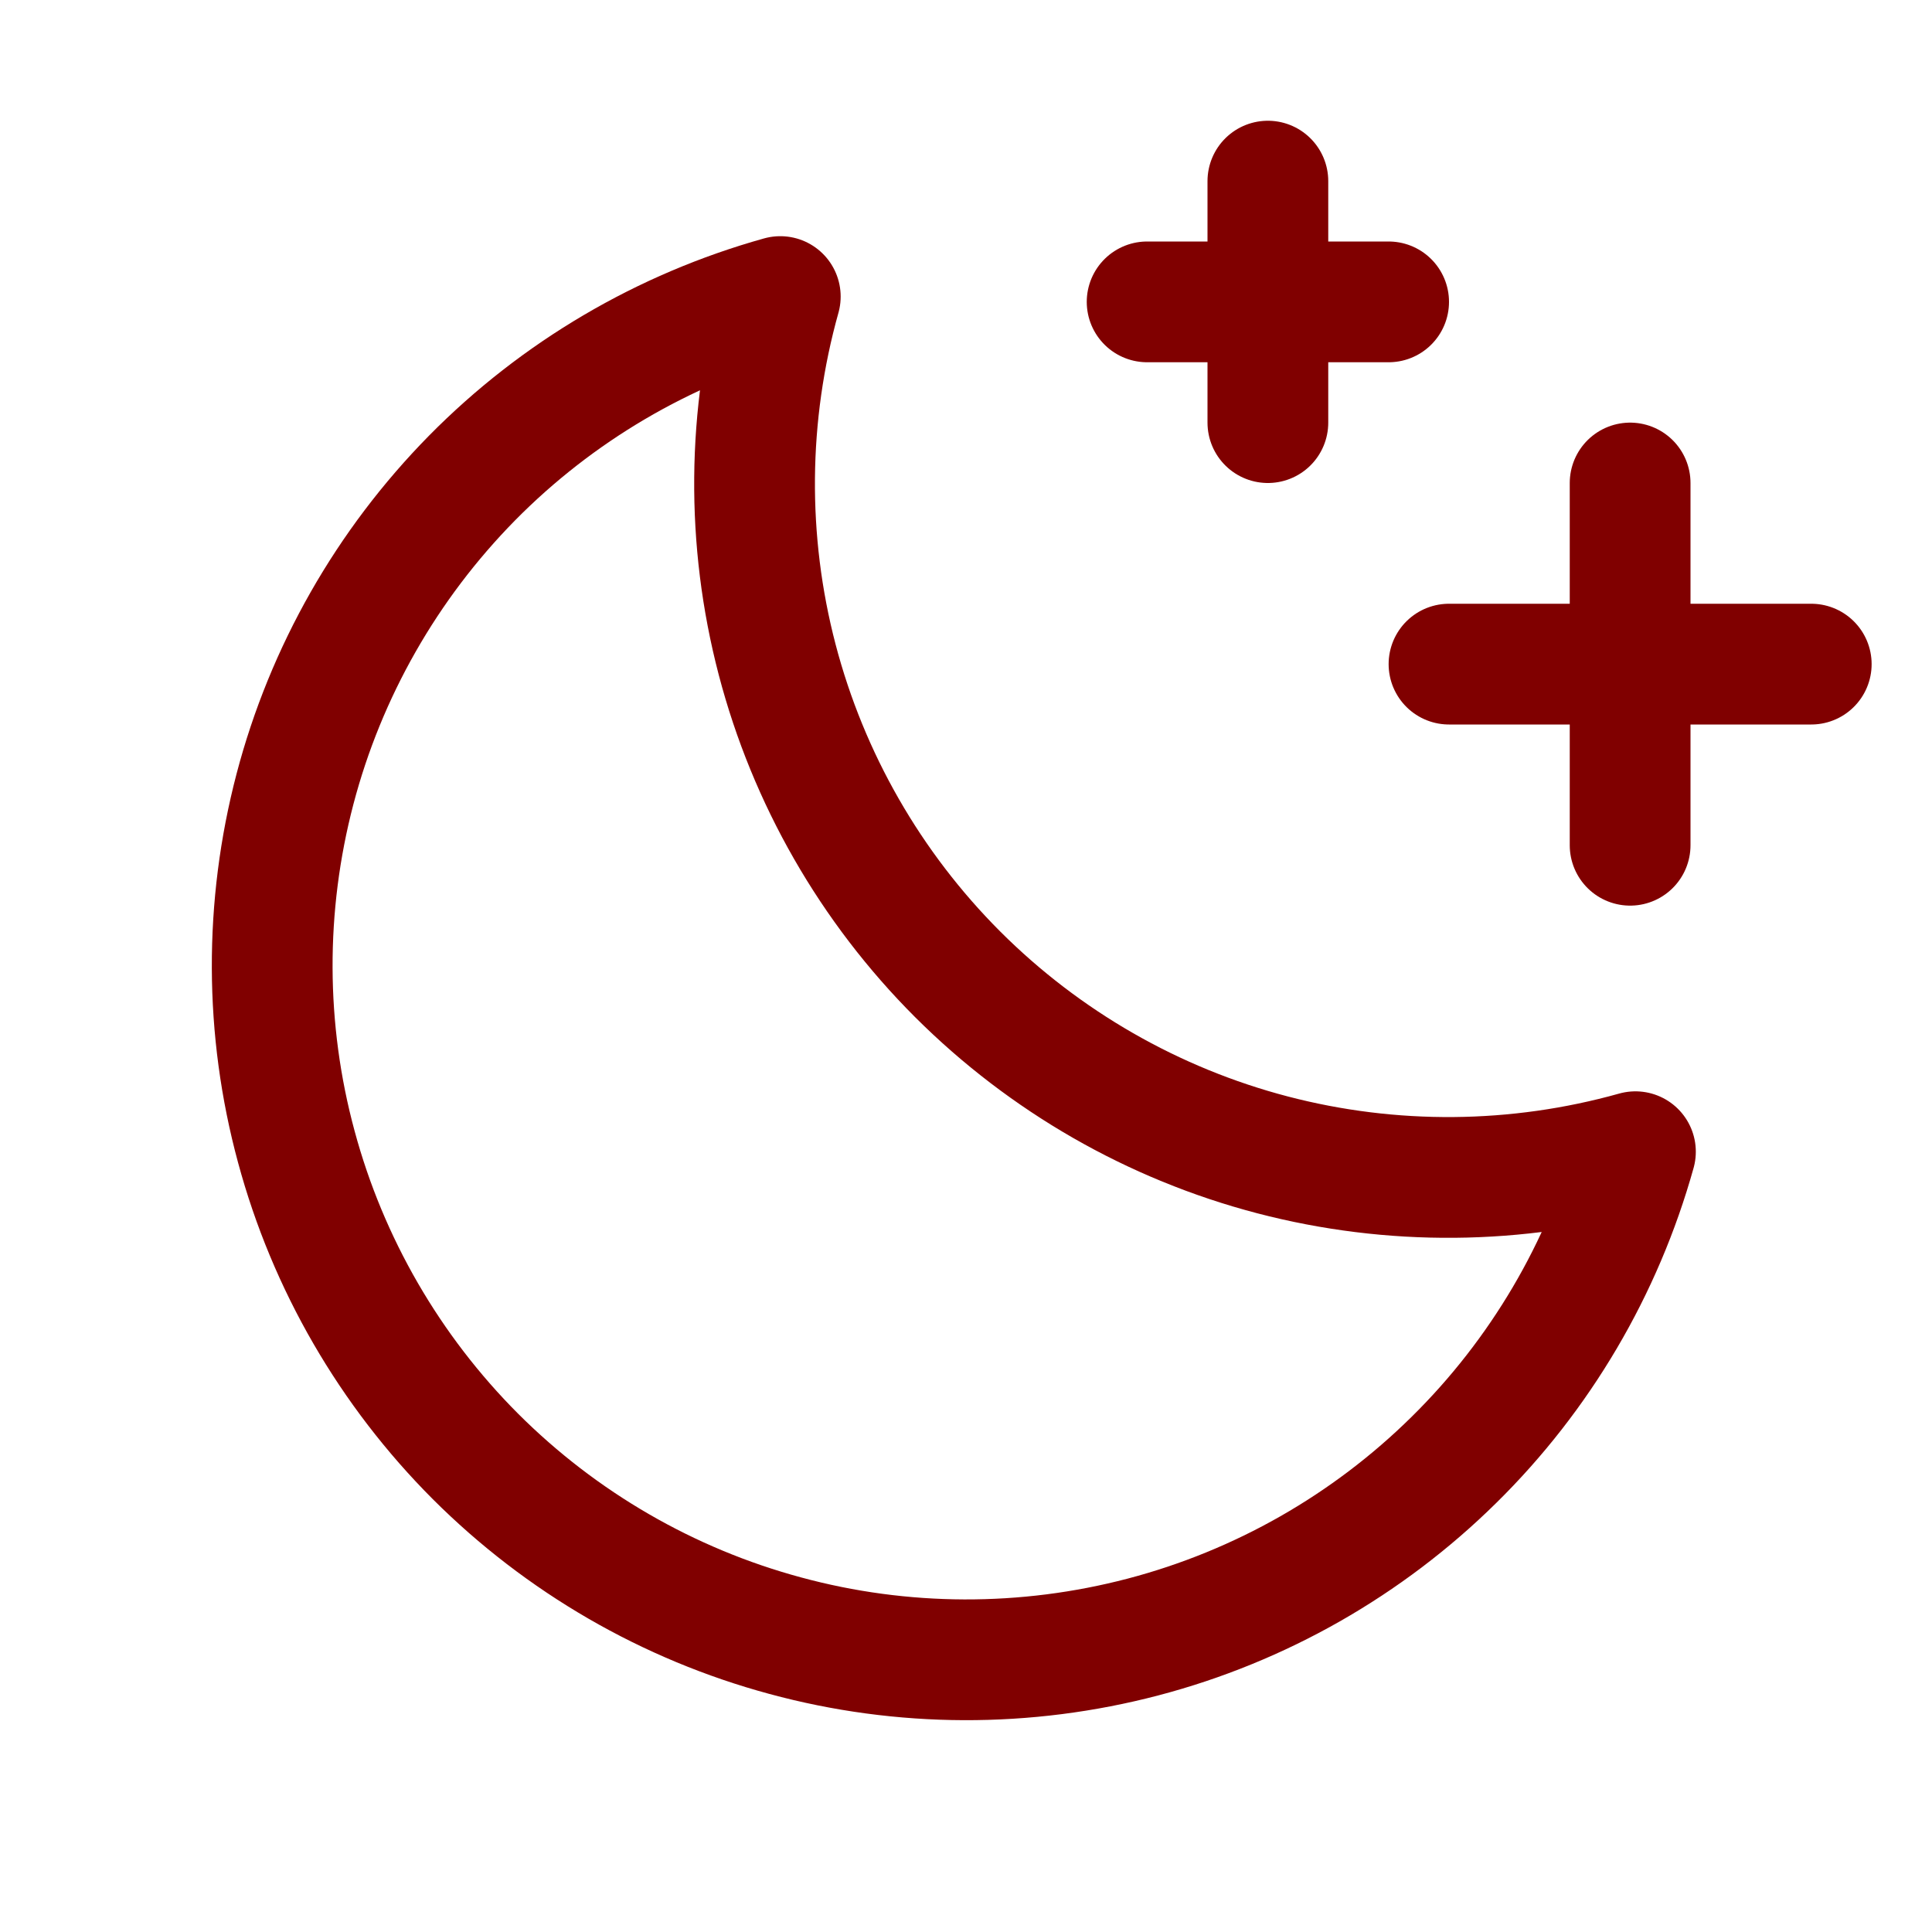
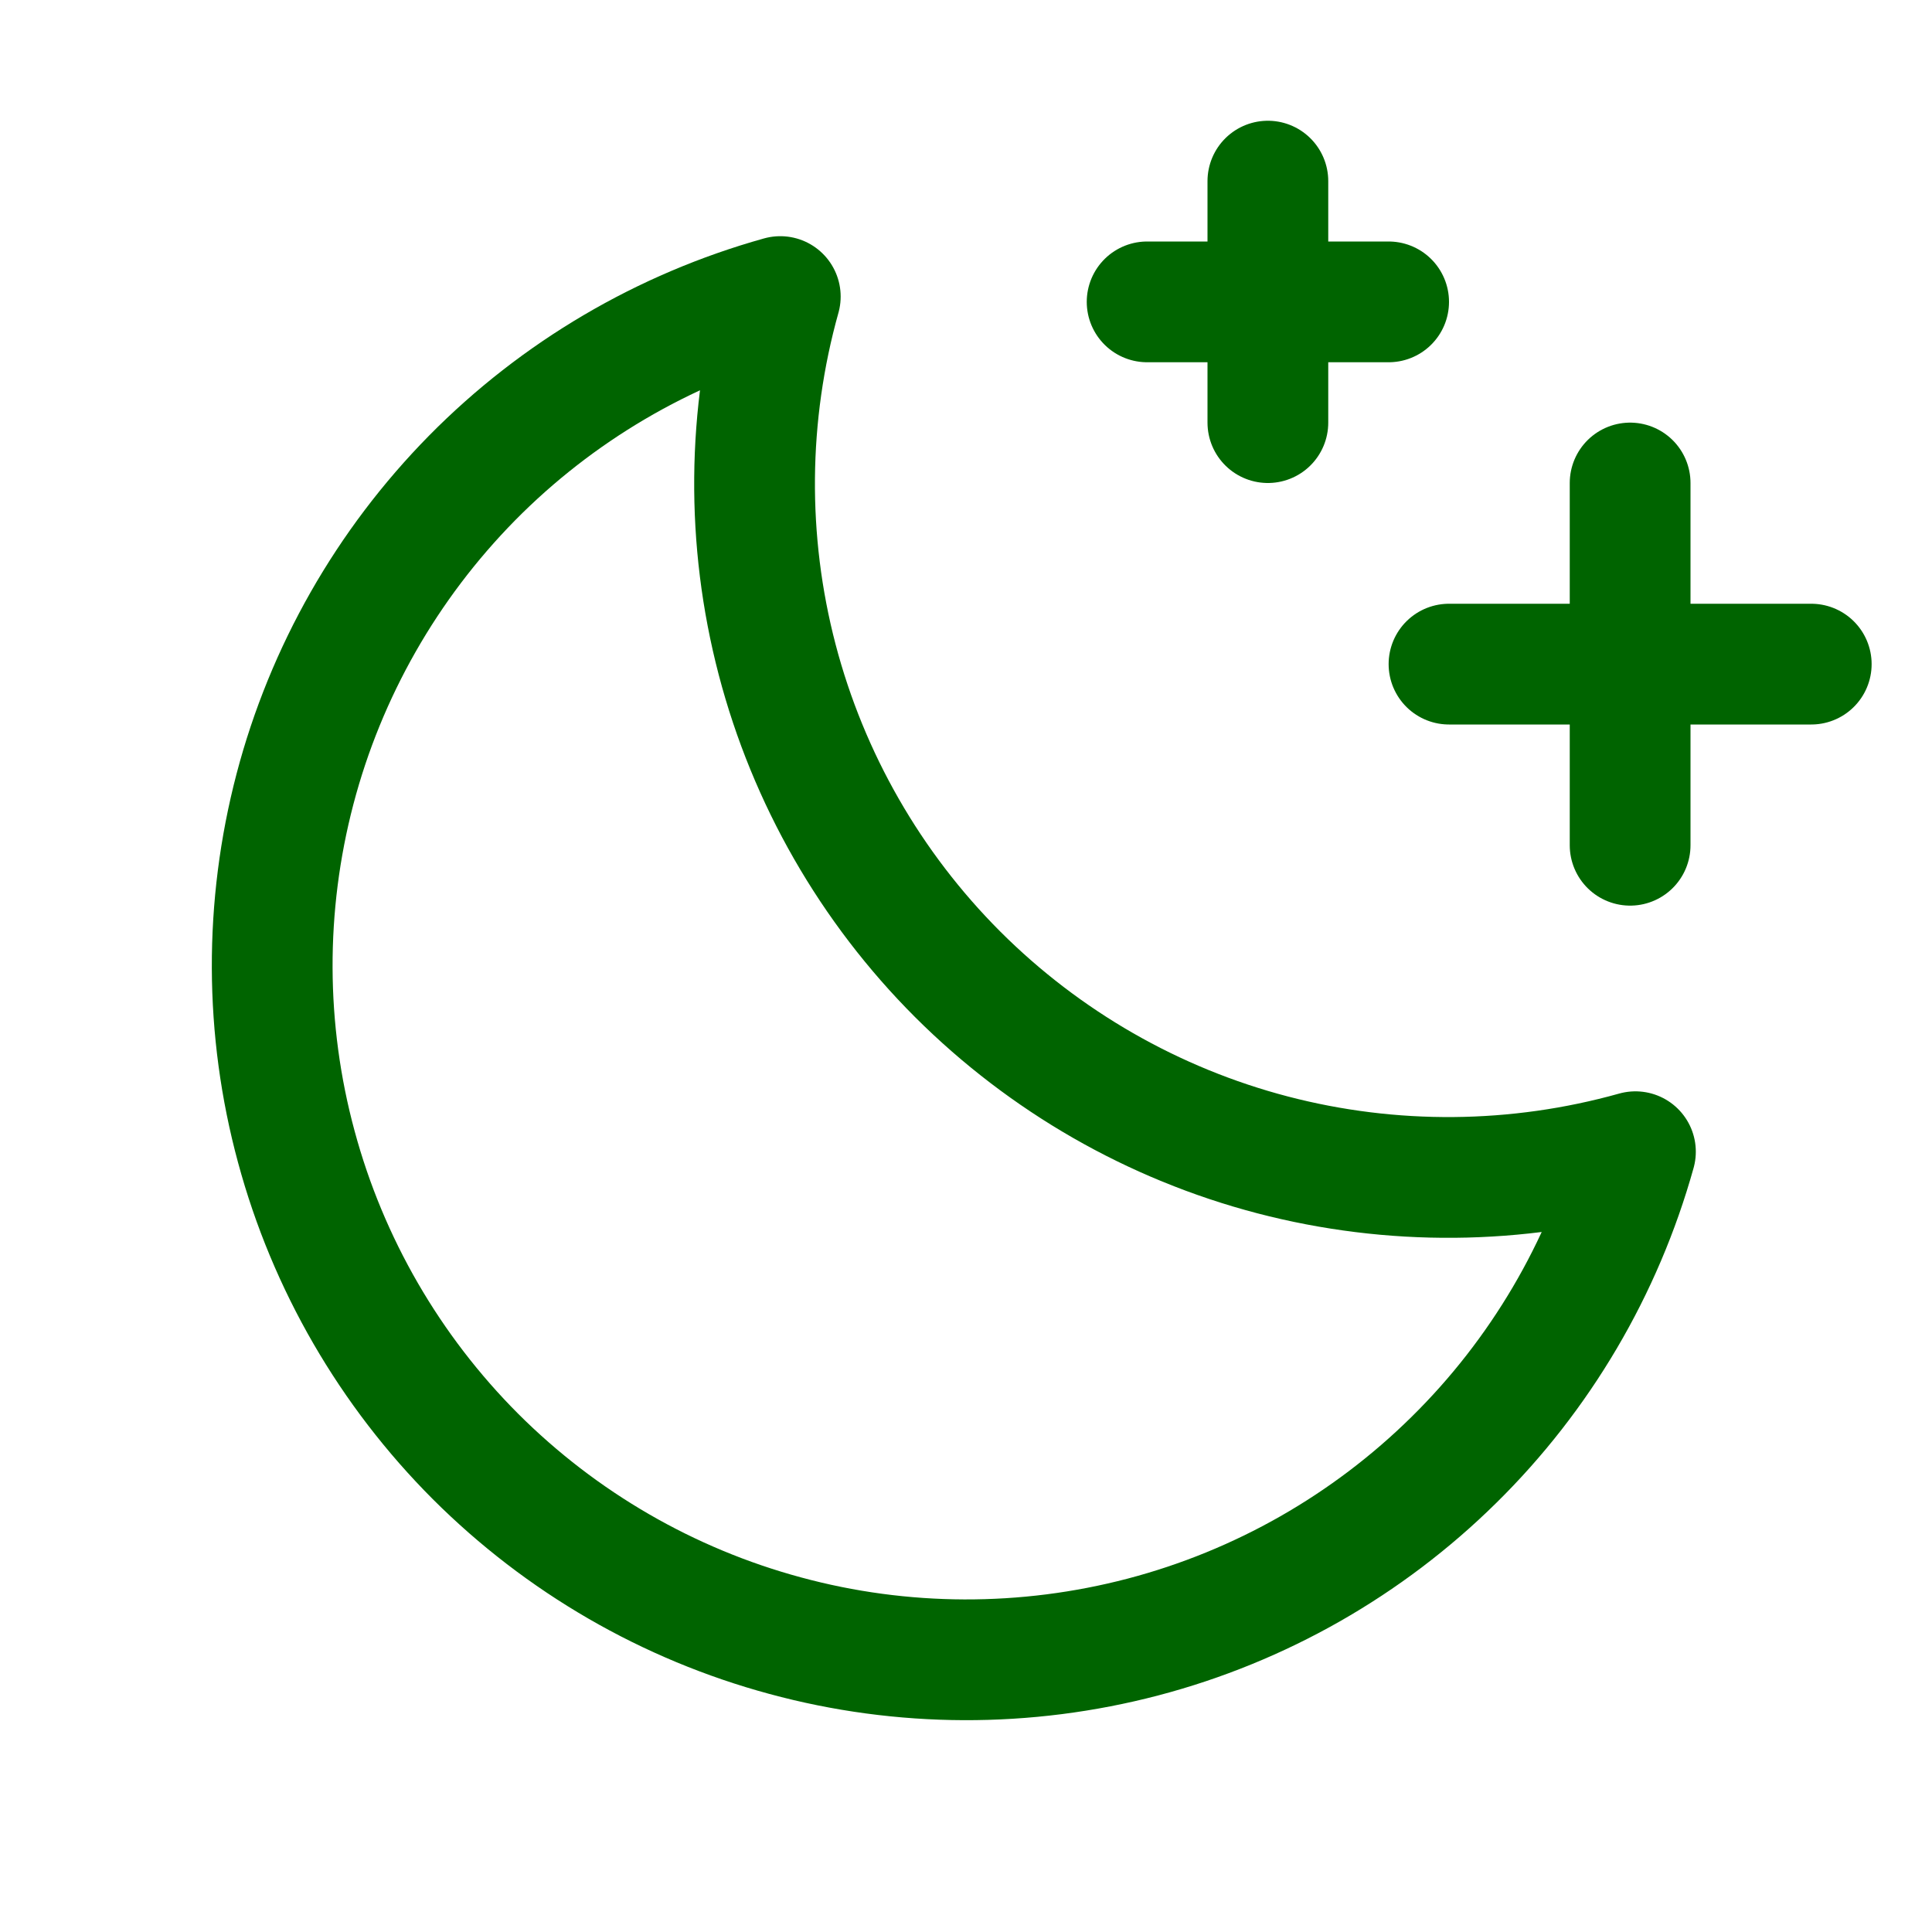
<svg xmlns="http://www.w3.org/2000/svg" width="16" height="16" viewBox="0 0 16 16" fill="none">
-   <path d="M13.5 7V4" stroke="Maroon" stroke-linecap="round" stroke-linejoin="round" />
-   <path d="M15 5.5H12" stroke="Maroon" stroke-linecap="round" stroke-linejoin="round" />
-   <path d="M10.5 1.5V3.5" stroke="Maroon" stroke-linecap="round" stroke-linejoin="round" />
-   <path d="M11.5 2.5H9.5" stroke="Maroon" stroke-linecap="round" stroke-linejoin="round" />
-   <path d="M13.544 9.538C12.562 9.813 11.525 9.822 10.538 9.564C9.552 9.306 8.652 8.789 7.931 8.069C7.21 7.348 6.694 6.448 6.436 5.462C6.178 4.475 6.187 3.438 6.462 2.456C5.495 2.726 4.614 3.244 3.909 3.959C3.204 4.675 2.698 5.563 2.443 6.534C2.188 7.506 2.191 8.528 2.454 9.497C2.716 10.467 3.228 11.351 3.938 12.062C4.649 12.772 5.533 13.284 6.503 13.546C7.472 13.809 8.494 13.812 9.466 13.557C10.437 13.302 11.325 12.796 12.04 12.091C12.756 11.386 13.274 10.505 13.544 9.538Z" stroke="Maroon" stroke-linecap="round" stroke-linejoin="round" />
+   <path d="M13.5 7V4" stroke="DarkGreen" stroke-linecap="round" stroke-linejoin="round" />
+   <path d="M15 5.5H12" stroke="DarkGreen" stroke-linecap="round" stroke-linejoin="round" />
+   <path d="M10.5 1.5V3.5" stroke="DarkGreen" stroke-linecap="round" stroke-linejoin="round" />
+   <path d="M11.5 2.5H9.5" stroke="DarkGreen" stroke-linecap="round" stroke-linejoin="round" />
+   <path d="M13.544 9.538C12.562 9.813 11.525 9.822 10.538 9.564C9.552 9.306 8.652 8.789 7.931 8.069C7.21 7.348 6.694 6.448 6.436 5.462C6.178 4.475 6.187 3.438 6.462 2.456C5.495 2.726 4.614 3.244 3.909 3.959C3.204 4.675 2.698 5.563 2.443 6.534C2.188 7.506 2.191 8.528 2.454 9.497C2.716 10.467 3.228 11.351 3.938 12.062C4.649 12.772 5.533 13.284 6.503 13.546C7.472 13.809 8.494 13.812 9.466 13.557C10.437 13.302 11.325 12.796 12.04 12.091C12.756 11.386 13.274 10.505 13.544 9.538Z" stroke="DarkGreen" stroke-linecap="round" stroke-linejoin="round" />
</svg>
